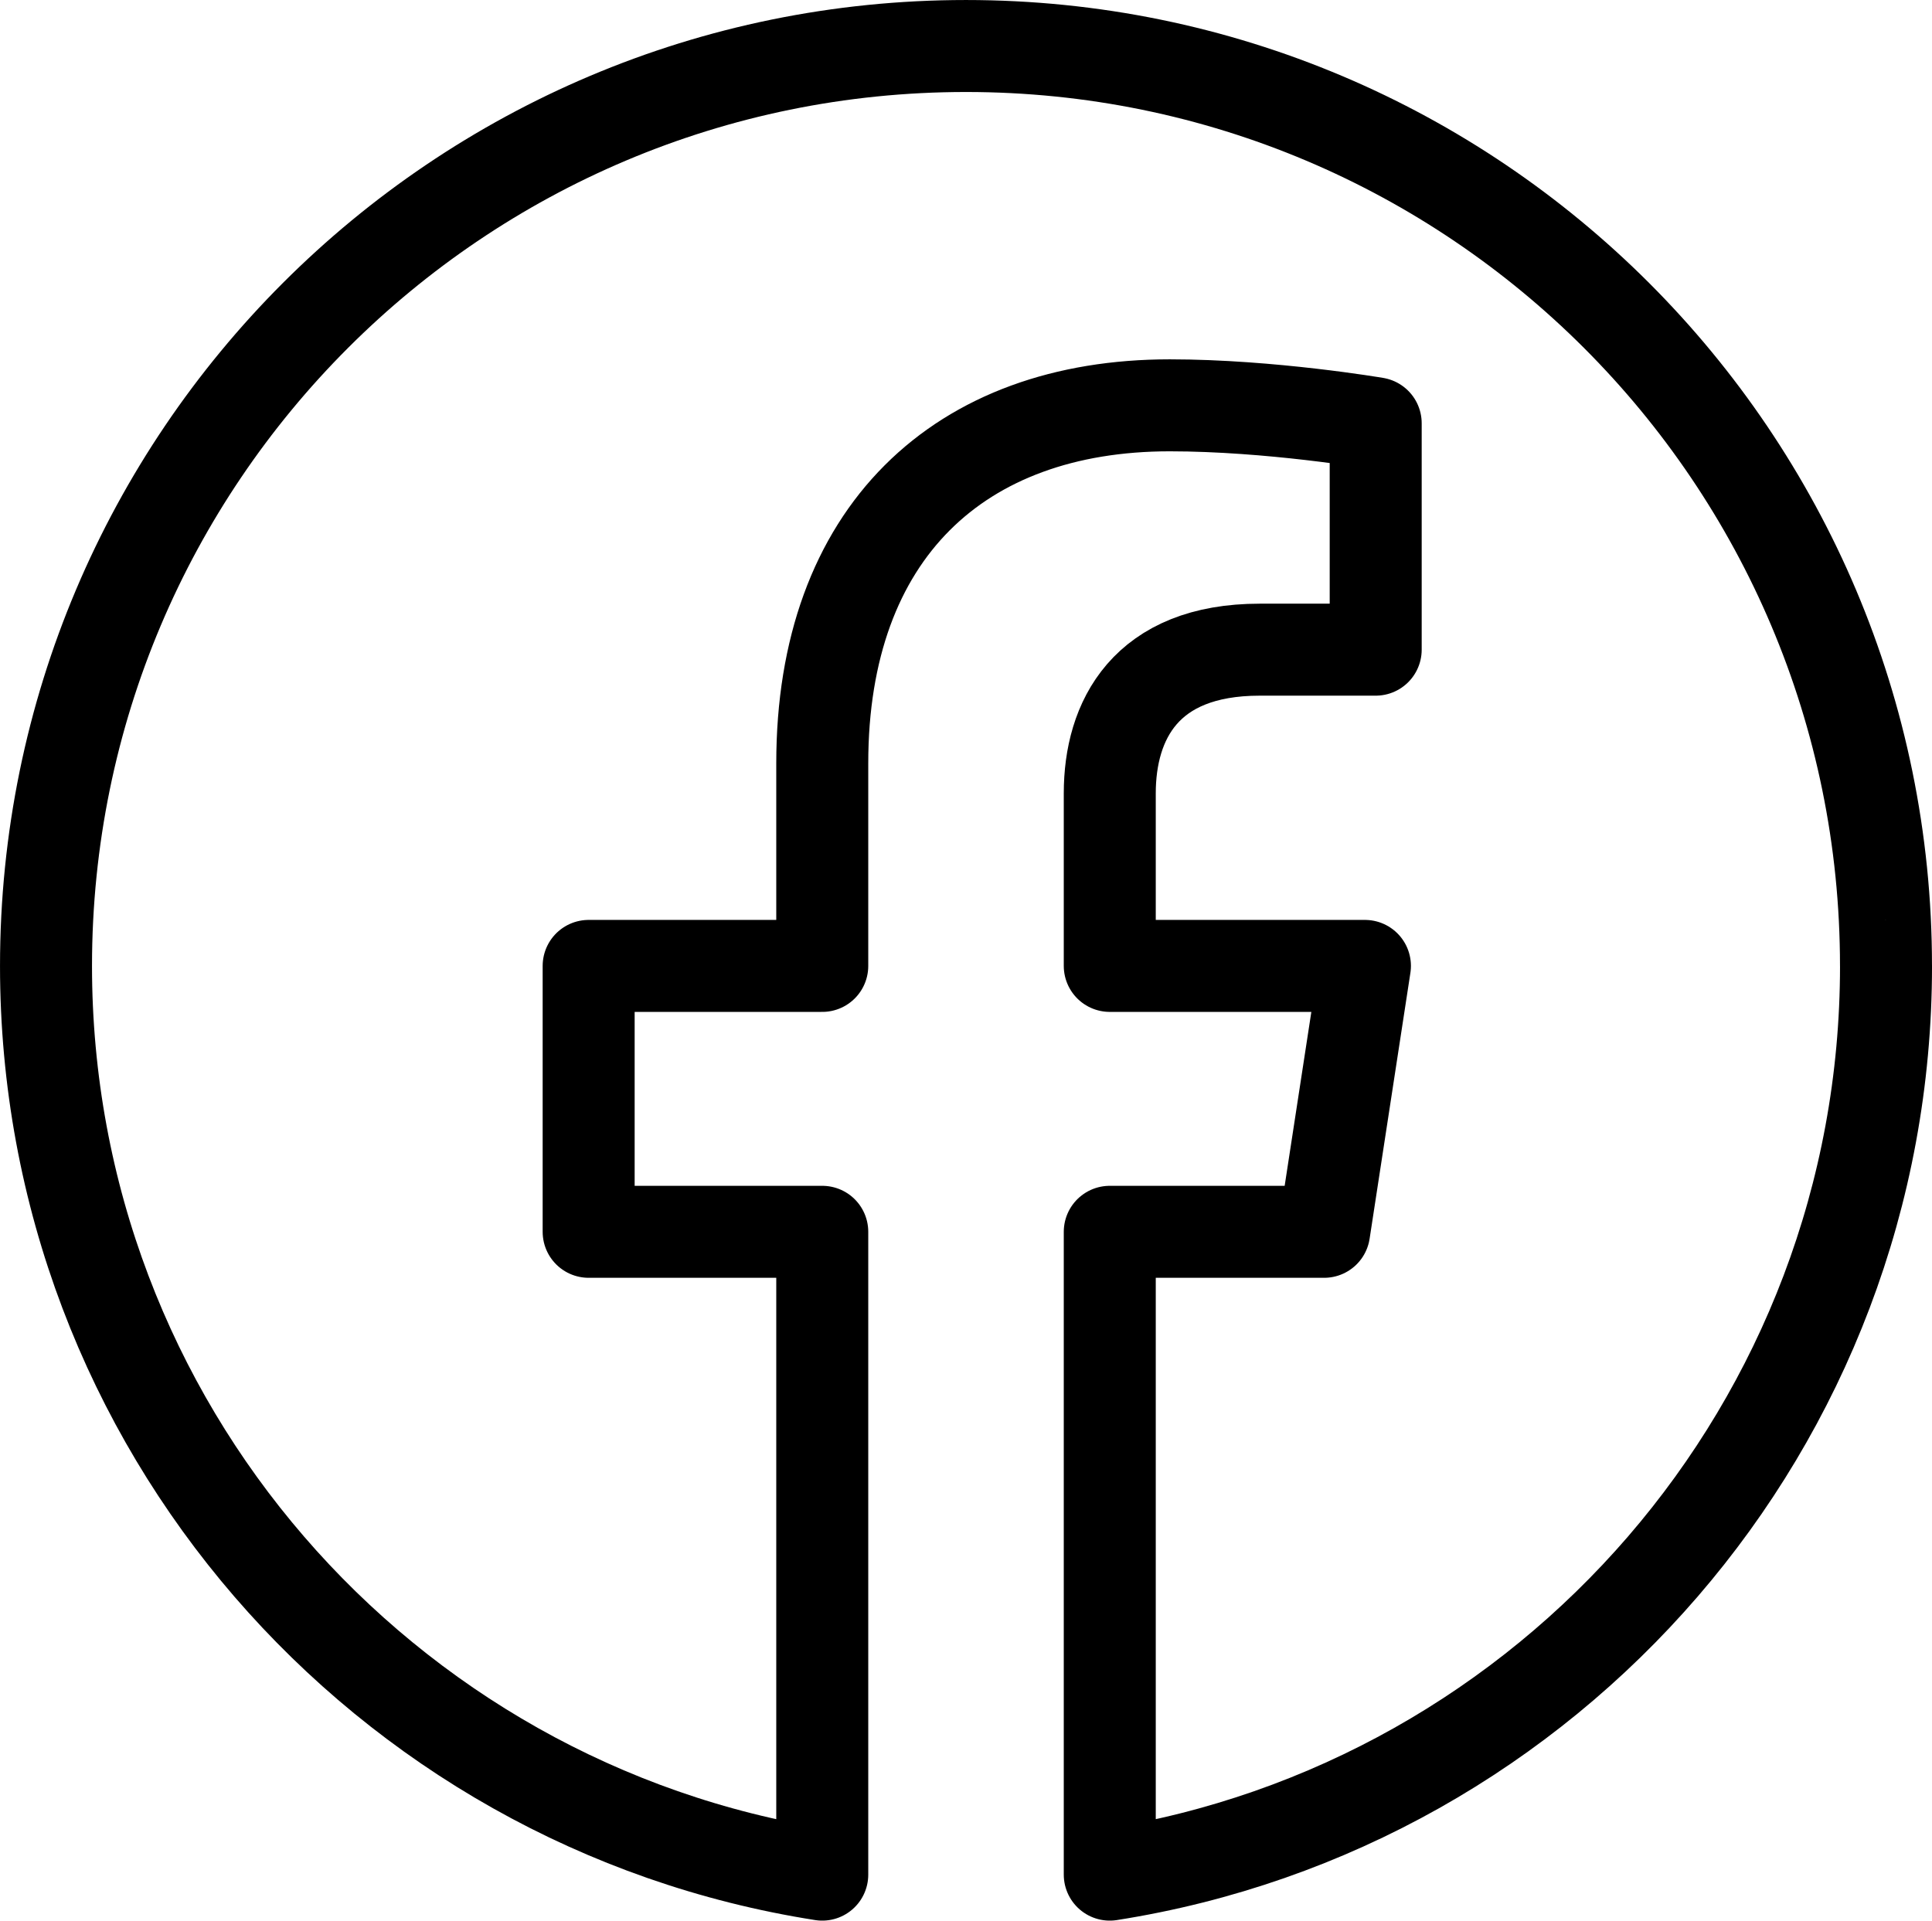
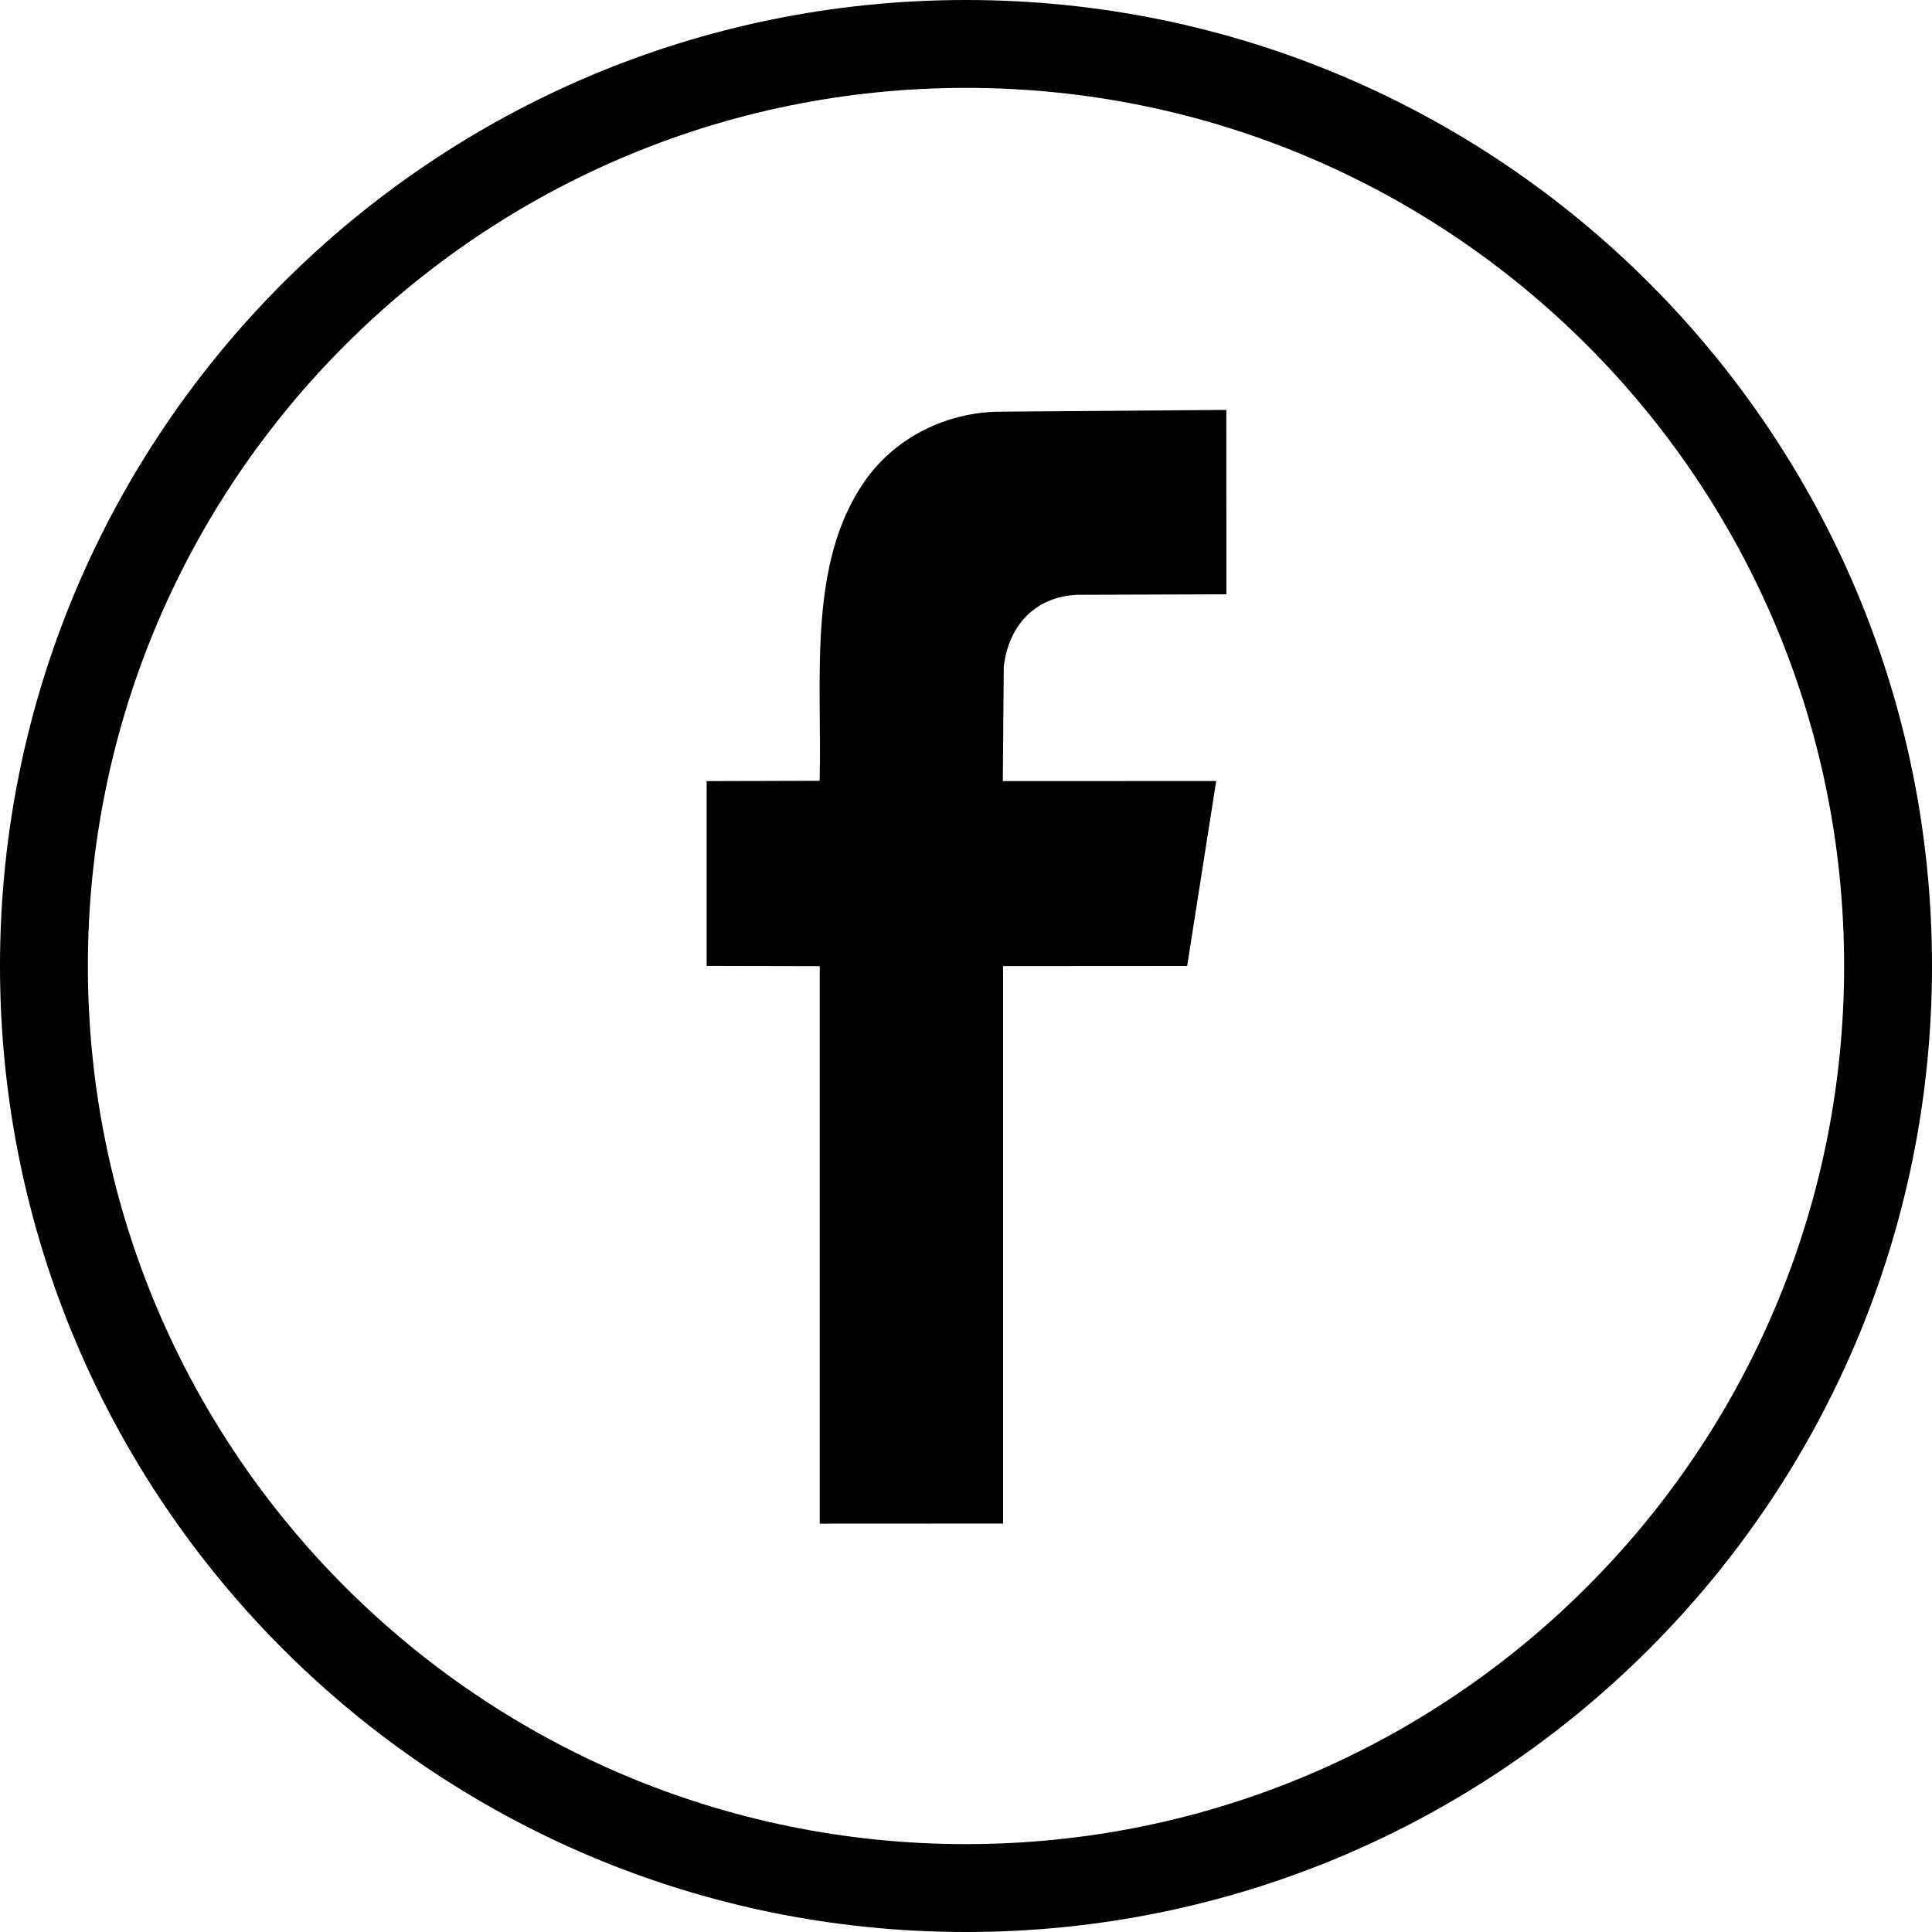
- <svg xmlns="http://www.w3.org/2000/svg" id="Layer_2" data-name="Layer 2" viewBox="0 0 700 695.95" fill="none" stroke="currentColor" stroke-linejoin="round" stroke-width="33.33px">
+ <svg xmlns="http://www.w3.org/2000/svg" id="Layer_2" data-name="Layer 2" viewBox="0 0 617.54 617.54" fill="currentColor">
  <g id="Layer_1-2" data-name="Layer 1">
-     <path d="M683.33,350c0-184.1-149.24-333.33-333.33-333.33S16.67,165.9,16.67,350c0,166.38,121.9,304.28,281.25,329.28v-232.93h-84.64v-96.35h84.64v-73.44c0-83.54,49.76-129.69,125.9-129.69,36.47,0,74.62,6.51,74.62,6.51v82.03h-42.03c-41.41,0-54.32,25.69-54.32,52.06v62.53h92.45l-14.78,96.35h-77.67v232.93c159.35-25.01,281.25-162.91,281.25-329.28Z" />
+     <g>
+       <path d="M617.54,308.77c0,170.53-138.24,308.77-308.77,308.77S0,479.3,0,308.77,138.24,0,308.77,0s308.77,138.24,308.77,308.77ZM589.45,308.77c0-155.02-125.67-280.68-280.68-280.68S28.09,153.75,28.09,308.77s125.67,280.68,280.68,280.68,280.68-125.67,280.68-280.68Z" />
+       <path d="M320.62,308.79v178.19s-58.6.03-58.6.03v-178.18s-36.15-.08-36.15-.08v-59.08s36.12-.09,36.12-.09c.8-32.38-3.98-69.33,14.36-95.72,9.62-13.84,25.91-22.13,43.2-22.27l72.43-.57.02,58.94-47.63.16c-13.54.58-22.01,9.81-23.53,23.04l-.3,36.51,68.2-.02-9.28,59.12-58.84.04Z" />
+     </g>
  </g>
</svg>
